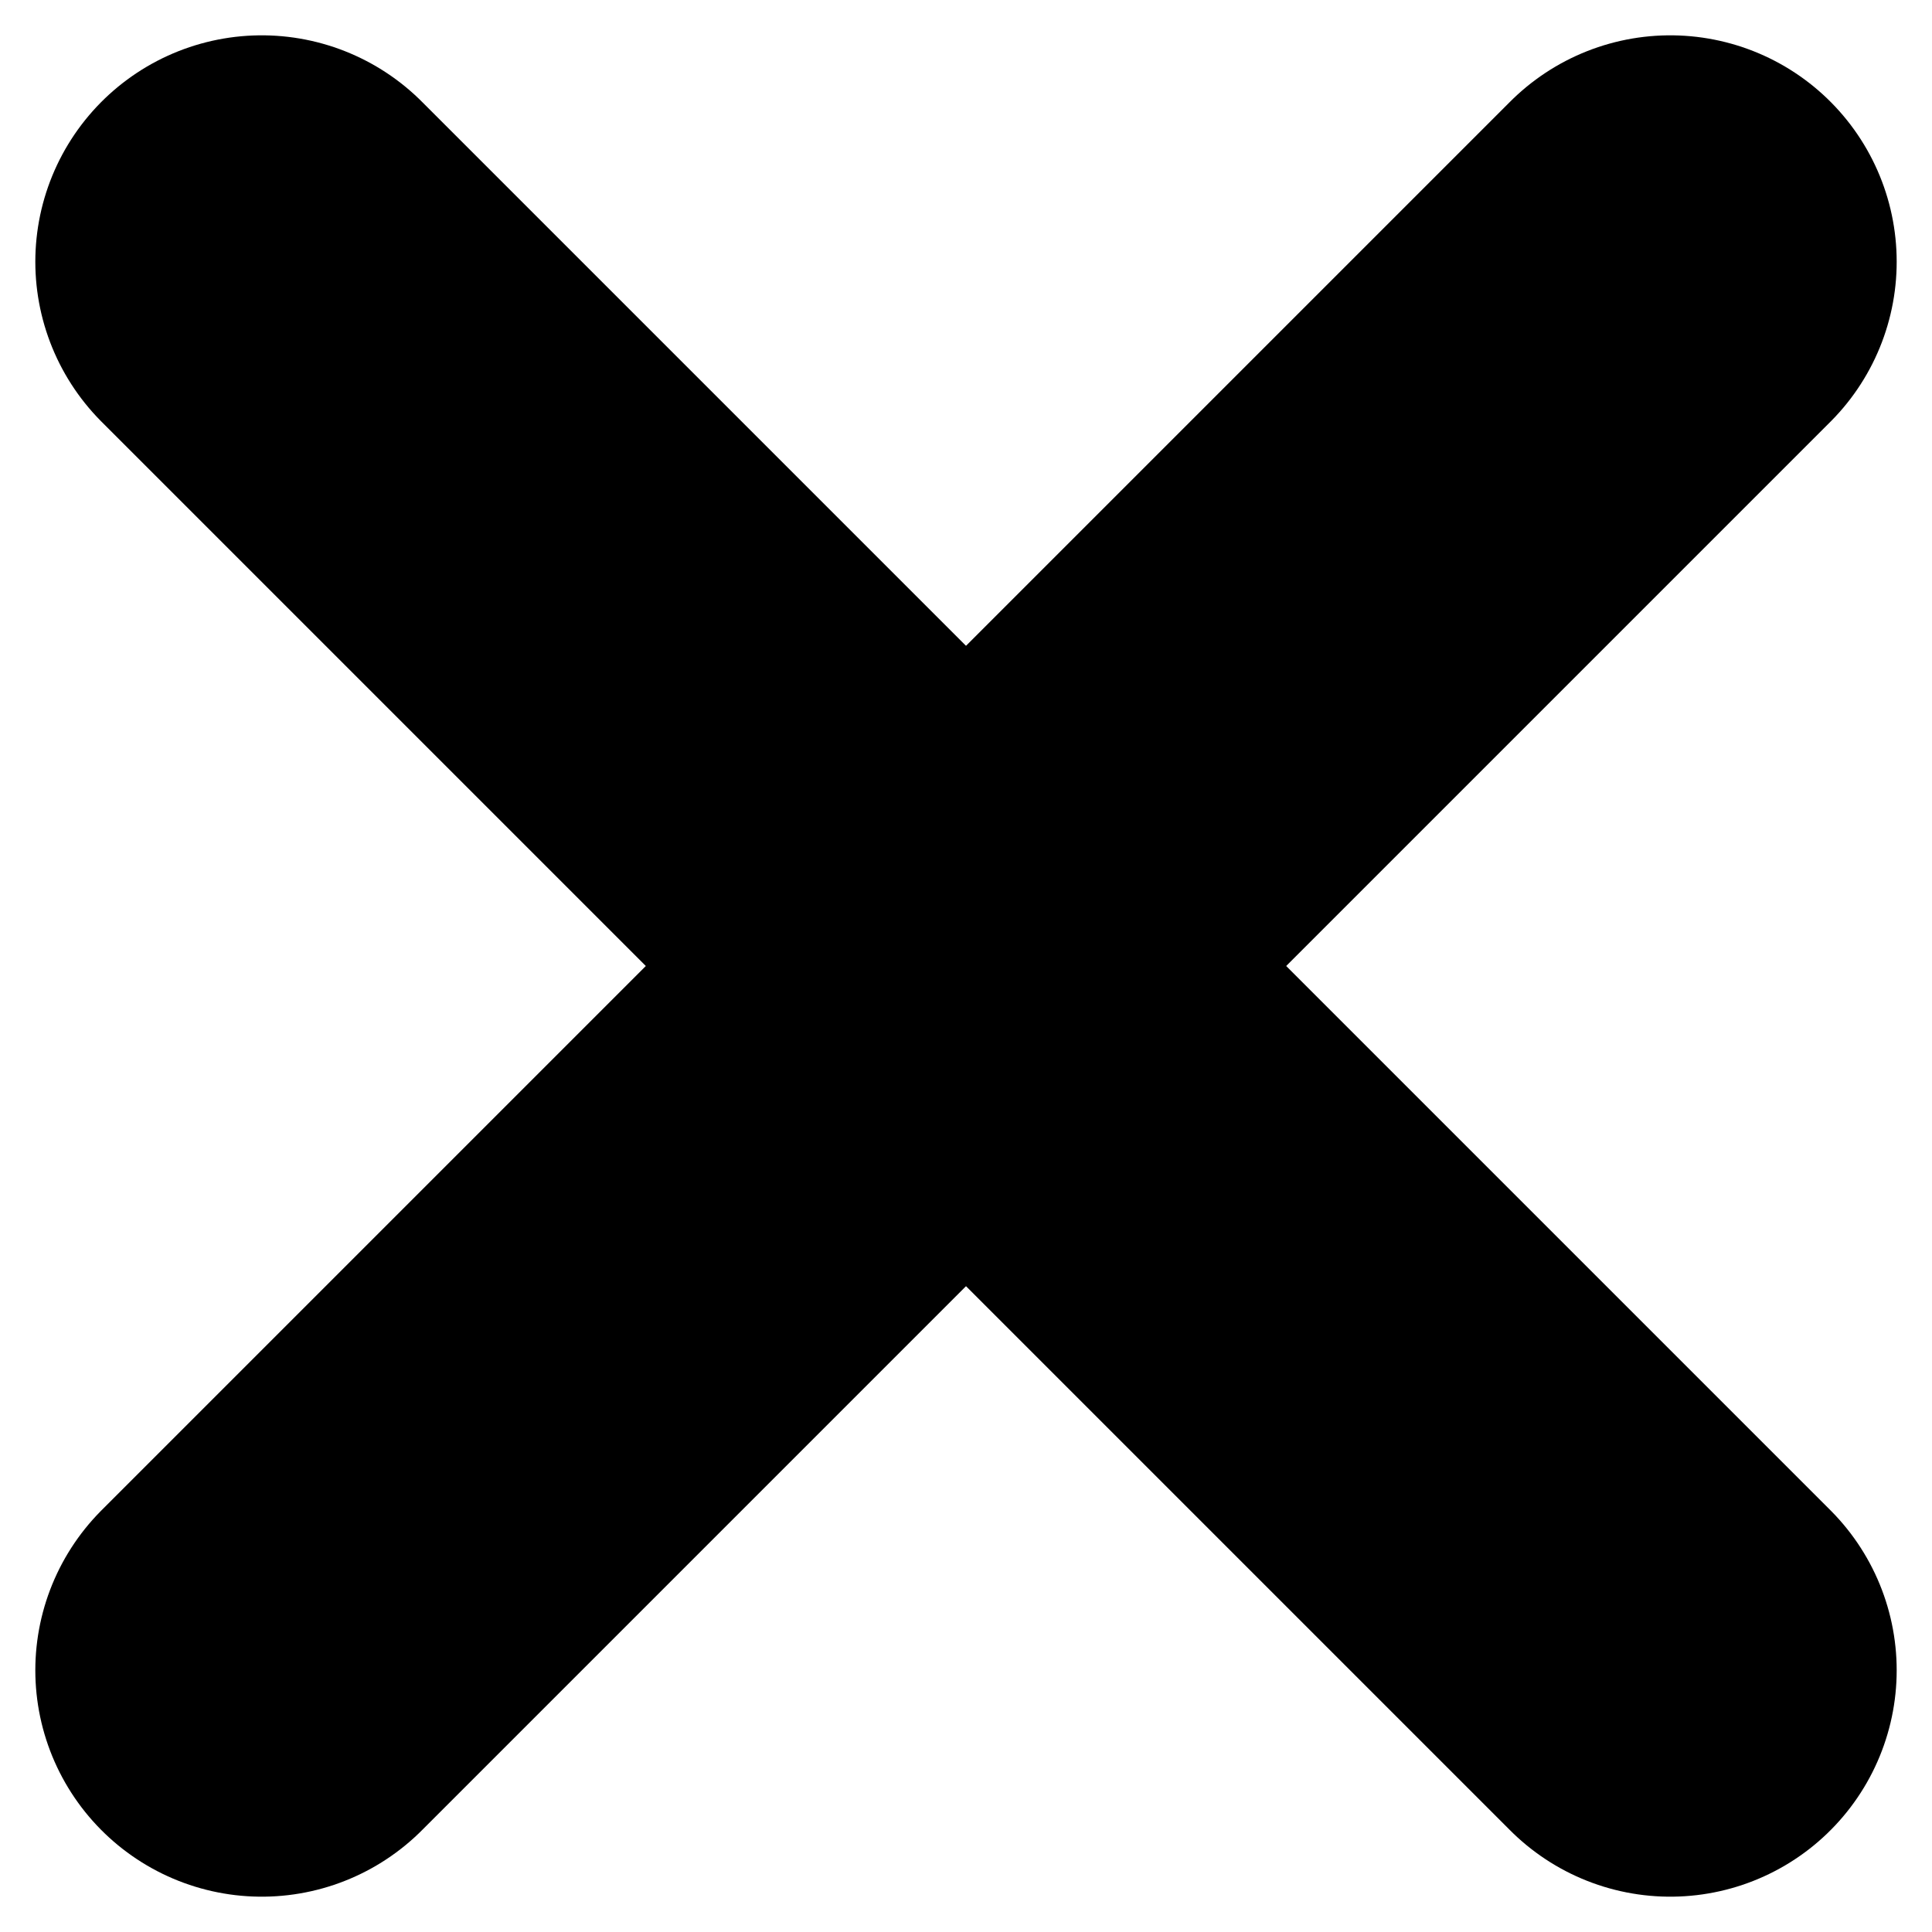
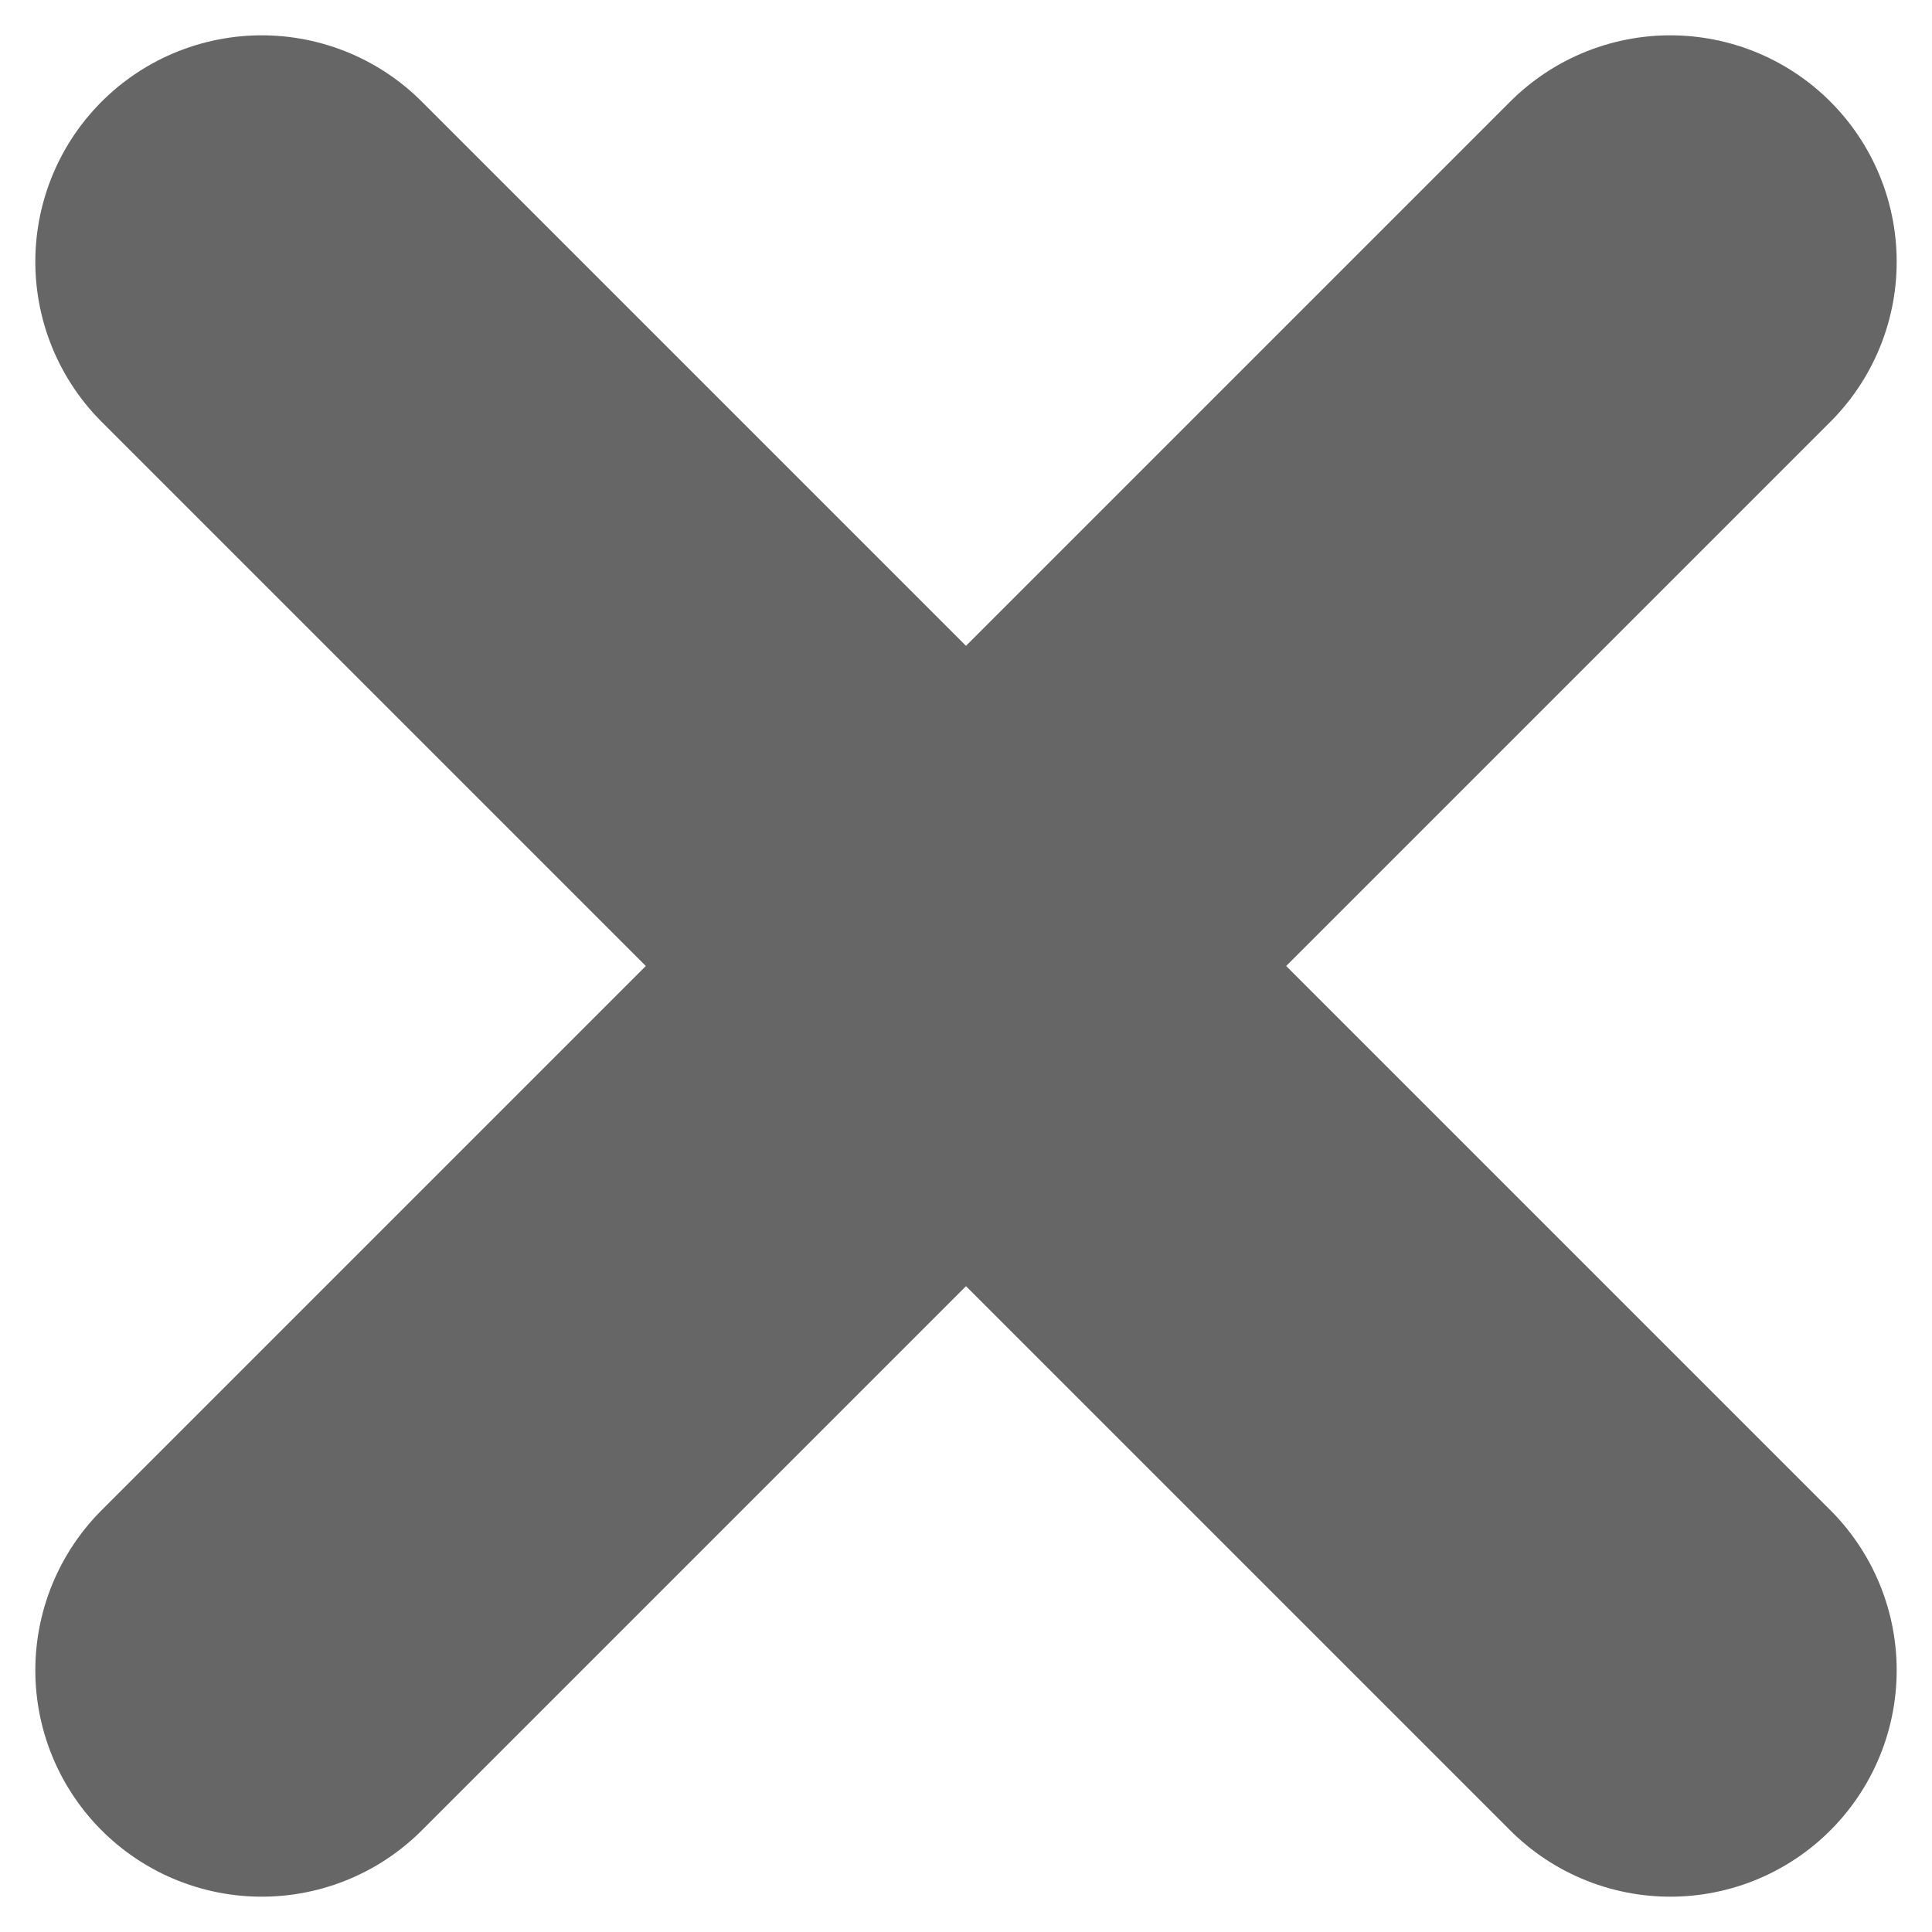
- <svg xmlns="http://www.w3.org/2000/svg" id="close" viewBox="0 0 640 640" stroke="black" stroke-width="150" stroke-linecap="round">
+ <svg xmlns="http://www.w3.org/2000/svg" id="close" viewBox="0 0 640 640" stroke="#666" stroke-width="150" stroke-linecap="round">
  <line x1="553.3" y1="86.7" x2="86.7" y2="553.3" />
  <line x1="86.7" y1="86.7" x2="553.3" y2="553.3" />
</svg>
